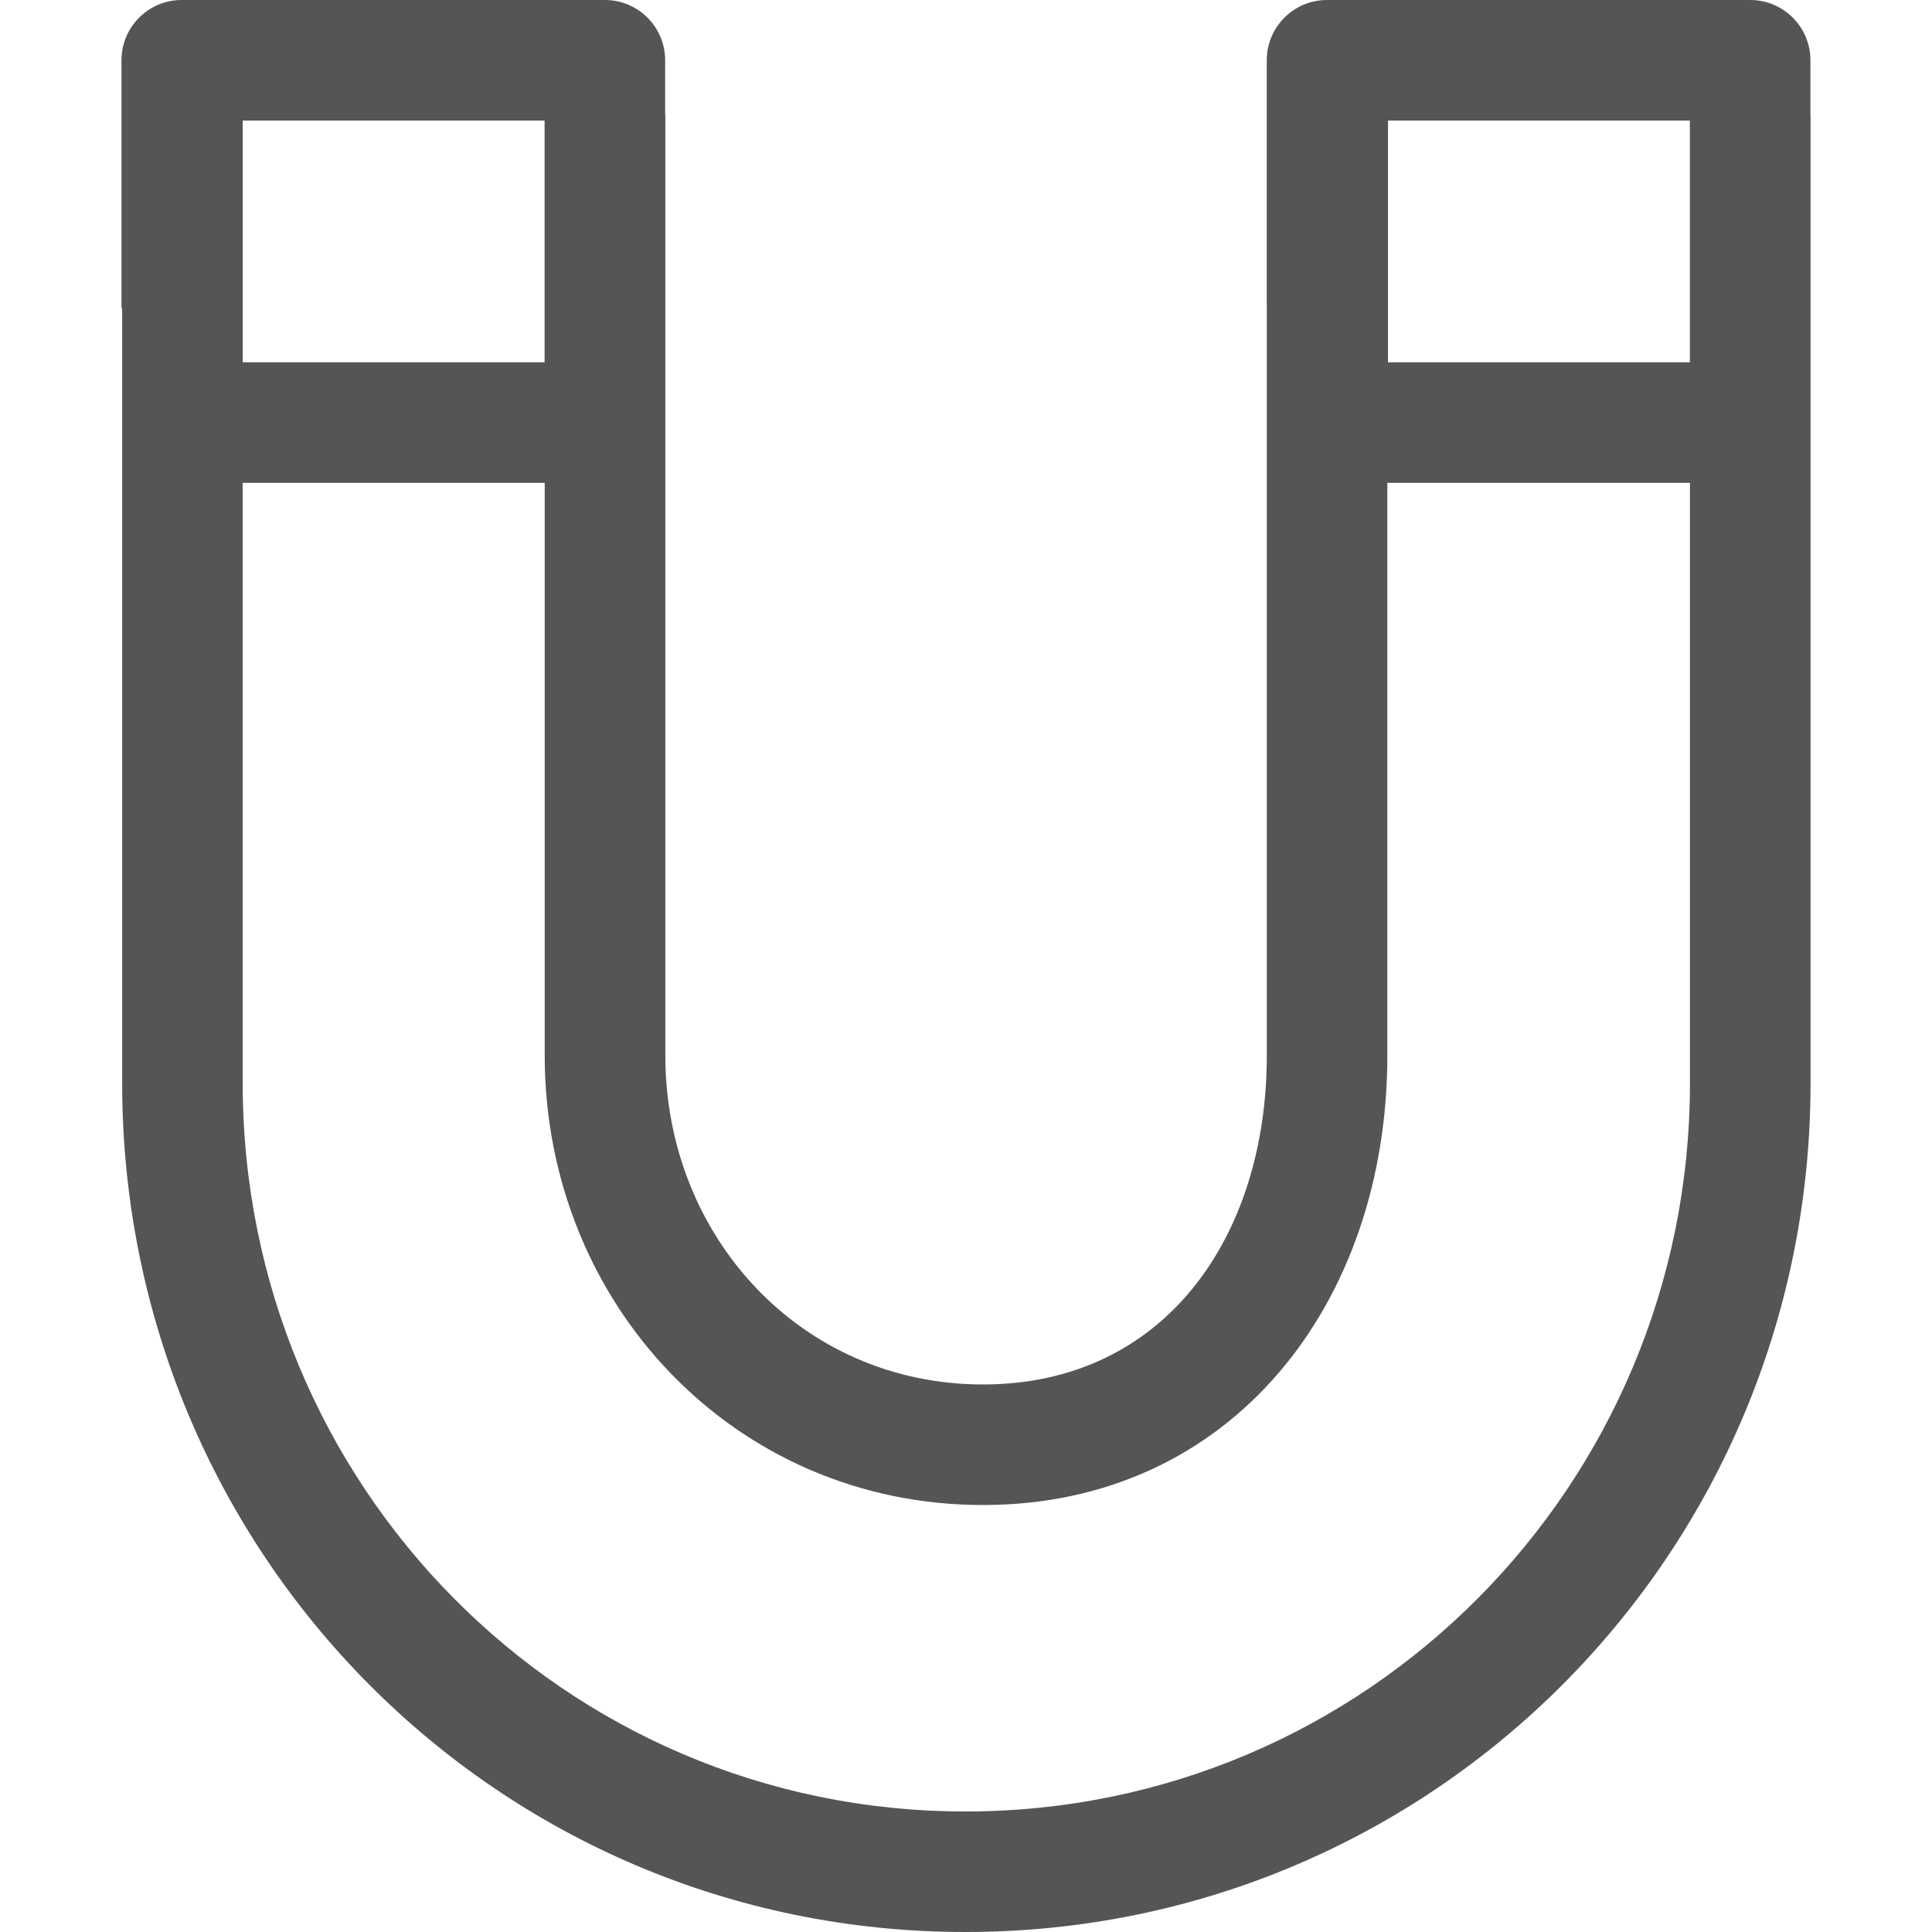
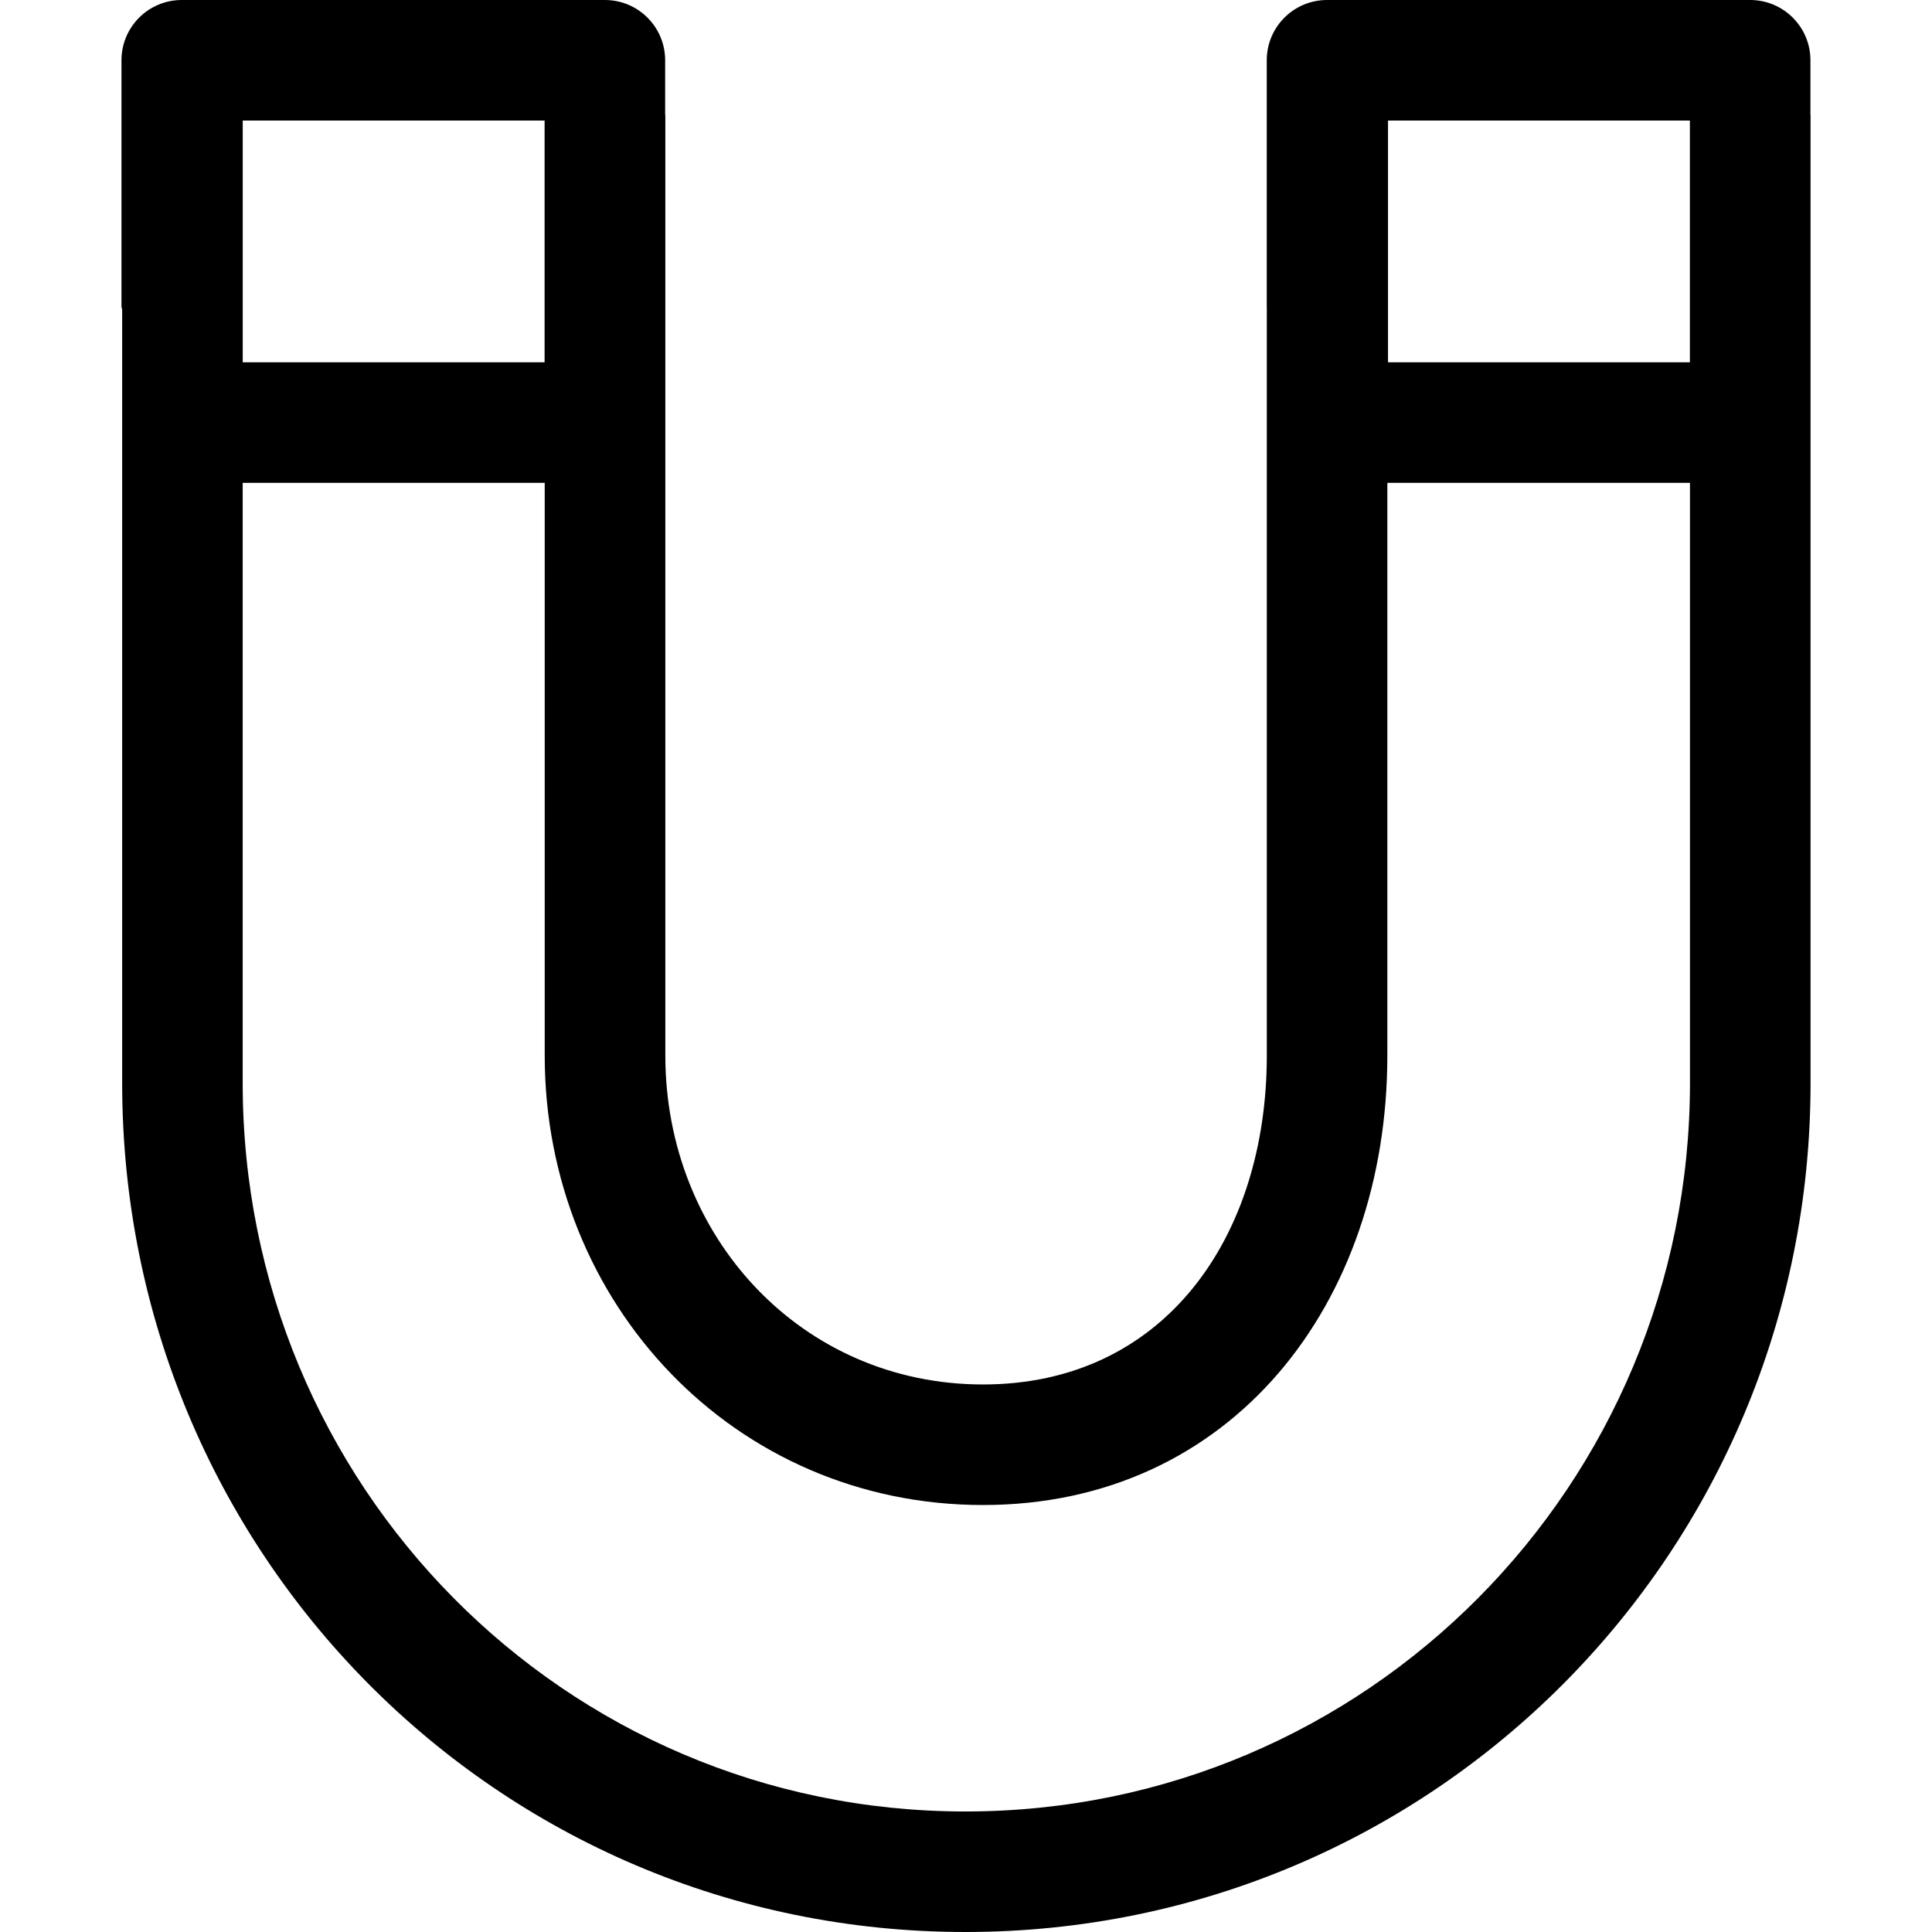
<svg xmlns="http://www.w3.org/2000/svg" width="200" height="200" class="icon" viewBox="0 0 1024 1024">
-   <path fill="#555" d="M959.568 60.91V31.949C959.568 14.297 945.27 0 927.619 0H703.356c-17.652 0-31.949 14.297-31.949 31.949v130.446c0 .048.032.095.032.143V559.42c0 96.165-54.248 174.375-150.414 174.375S352.64 655.585 352.64 559.42V60.91h-.095V31.949C352.545 14.297 338.248 0 320.596 0H96.333C78.681 0 64.384 14.297 64.384 31.949v130.446c0 .655.336 1.198.368 1.837v409.836C64.752 822.58 263.216 1024 511.696 1024s447.936-201.42 447.936-449.932V60.91h-.064zm-63.897 2.987v128.13H735.672V63.897h159.999zm-607.024 0v128.13H128.65V63.897h159.998zM511.681 960.12c-212.874 0-383.048-173.193-383.048-386.035v-318.16h160.078V559.42c0 131.596 100.686 238.272 232.283 238.272S735.32 691.016 735.32 559.42V255.924h160.397v318.16c0 212.842-171.148 386.035-384.037 386.035z" />
+   <path d="M959.568 60.91V31.949C959.568 14.297 945.27 0 927.619 0H703.356c-17.652 0-31.949 14.297-31.949 31.949v130.446c0 .048.032.095.032.143V559.42c0 96.165-54.248 174.375-150.414 174.375S352.64 655.585 352.64 559.42V60.91h-.095V31.949C352.545 14.297 338.248 0 320.596 0H96.333C78.681 0 64.384 14.297 64.384 31.949v130.446c0 .655.336 1.198.368 1.837v409.836C64.752 822.58 263.216 1024 511.696 1024s447.936-201.42 447.936-449.932V60.91h-.064zm-63.897 2.987v128.13H735.672V63.897h159.999zm-607.024 0v128.13H128.65V63.897h159.998zM511.681 960.12c-212.874 0-383.048-173.193-383.048-386.035v-318.16h160.078V559.42c0 131.596 100.686 238.272 232.283 238.272S735.32 691.016 735.32 559.42V255.924h160.397v318.16c0 212.842-171.148 386.035-384.037 386.035z" />
</svg>
